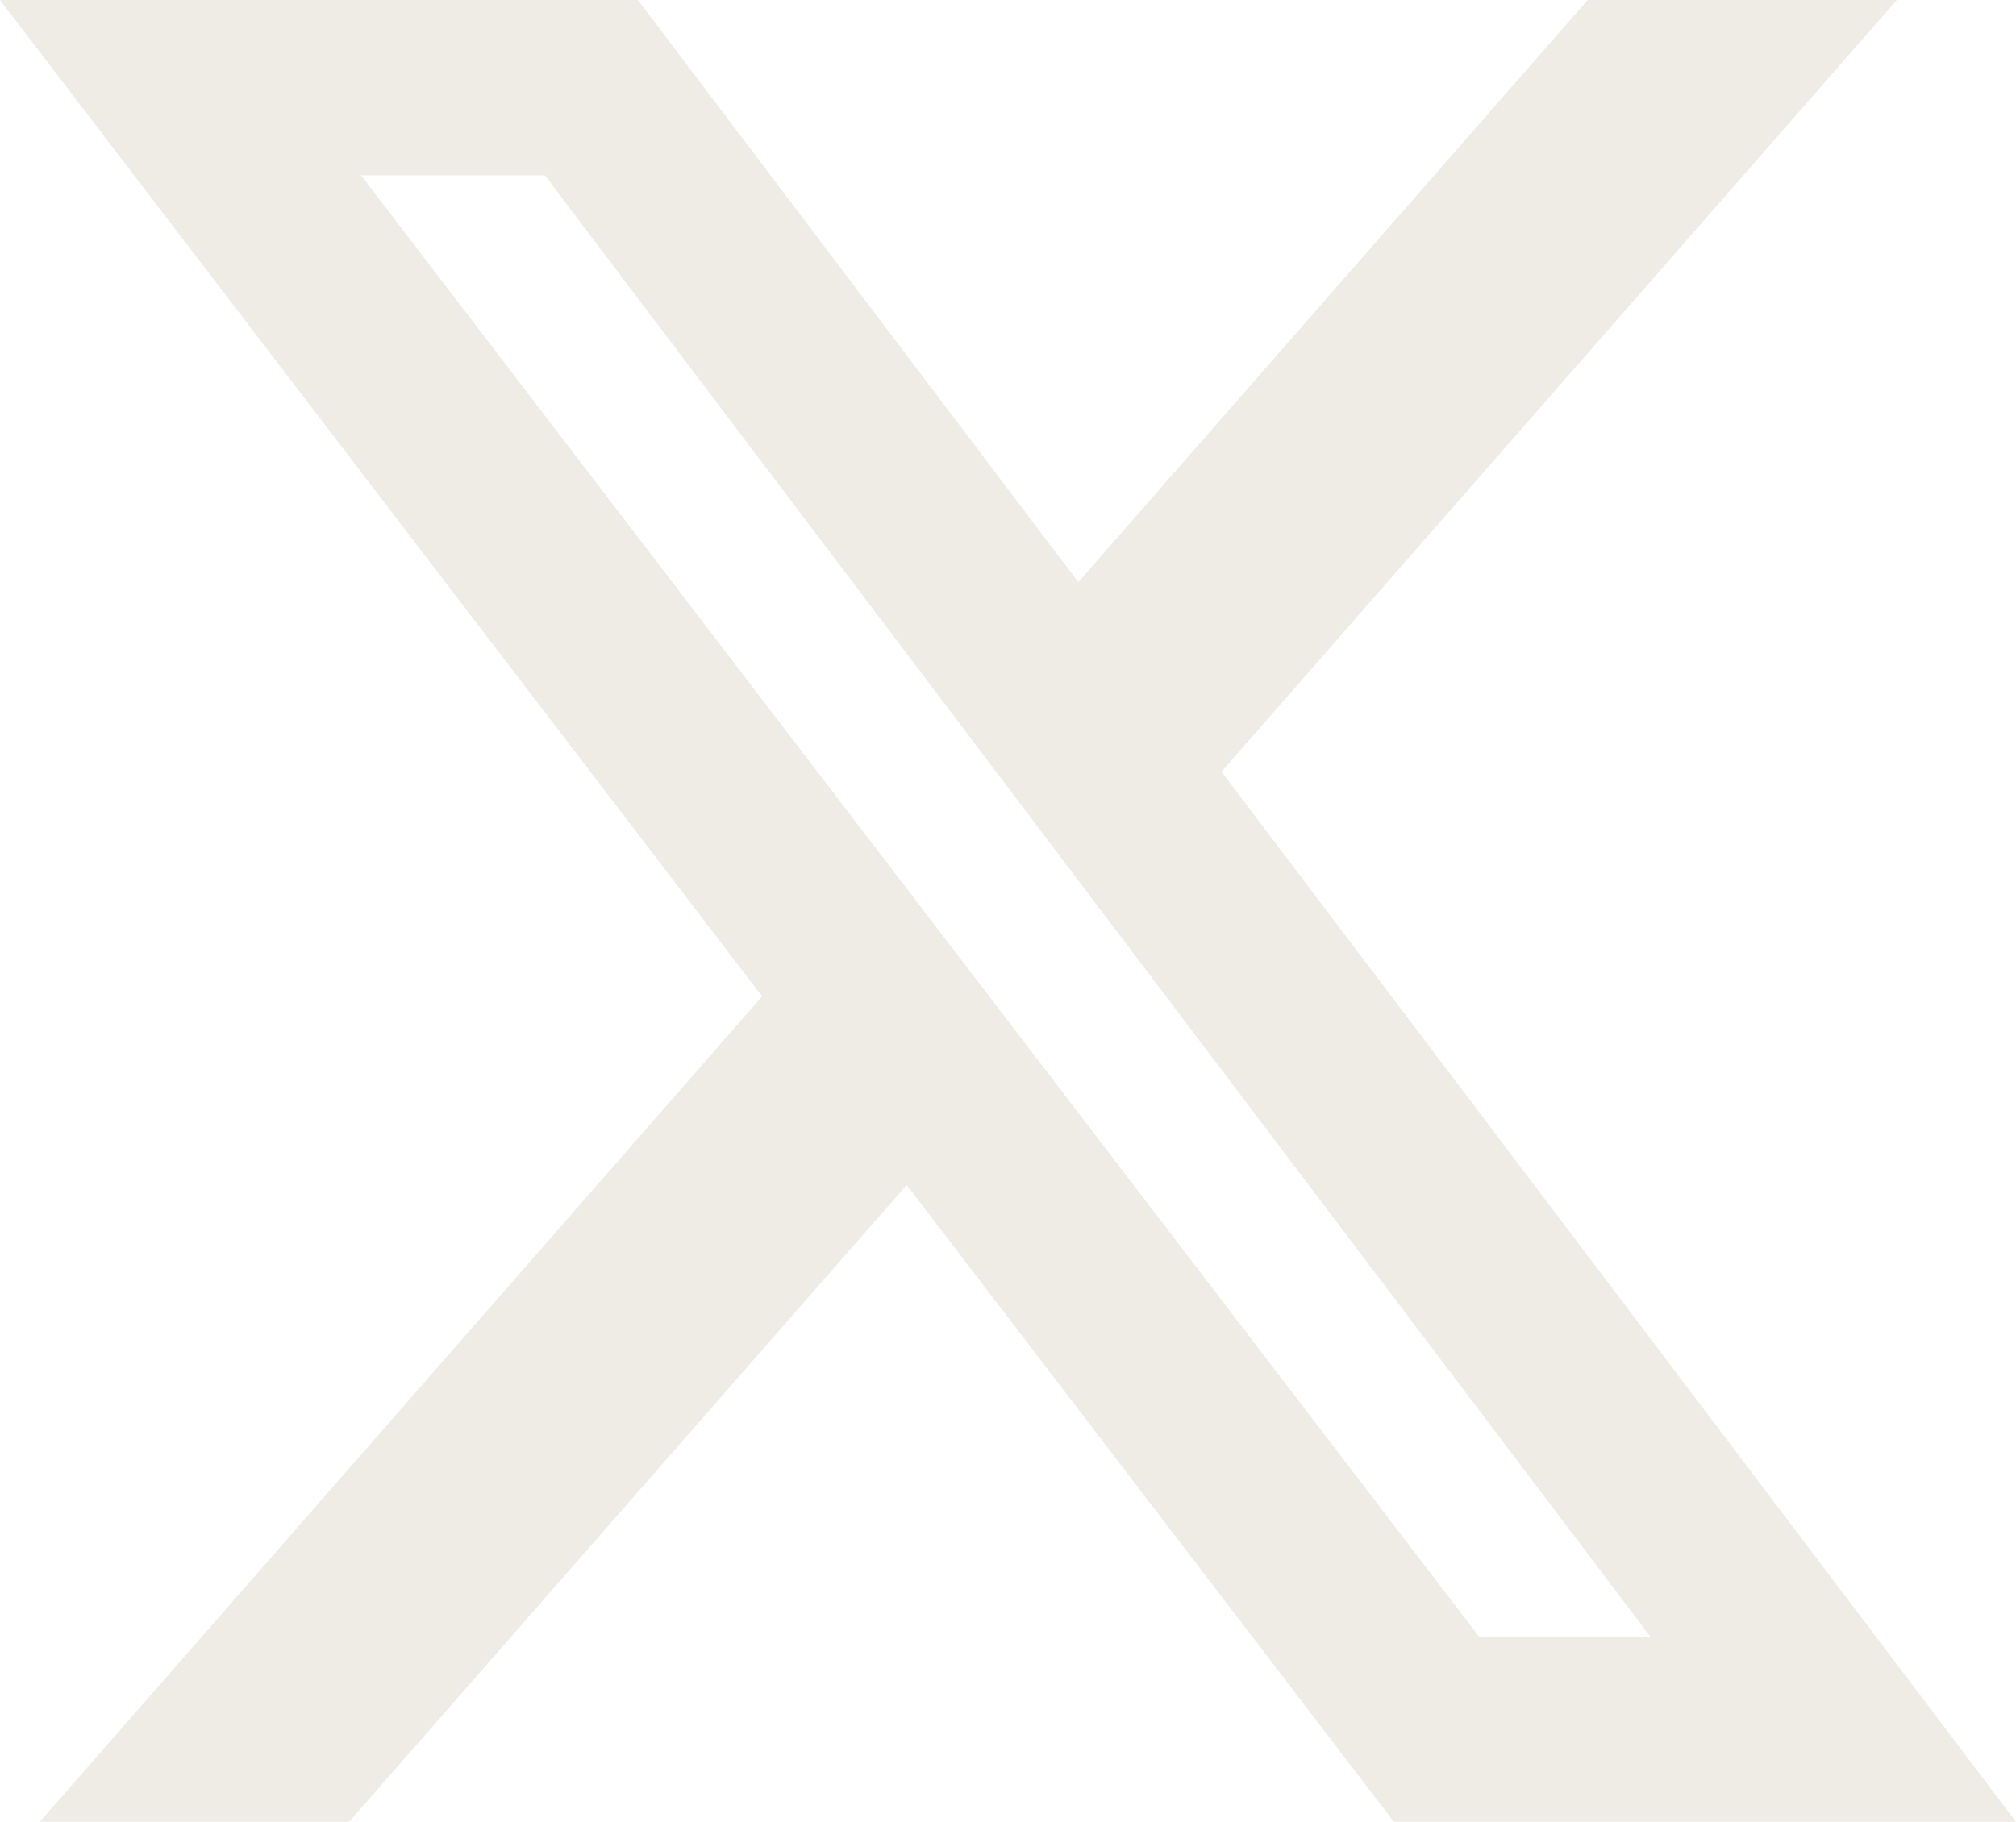
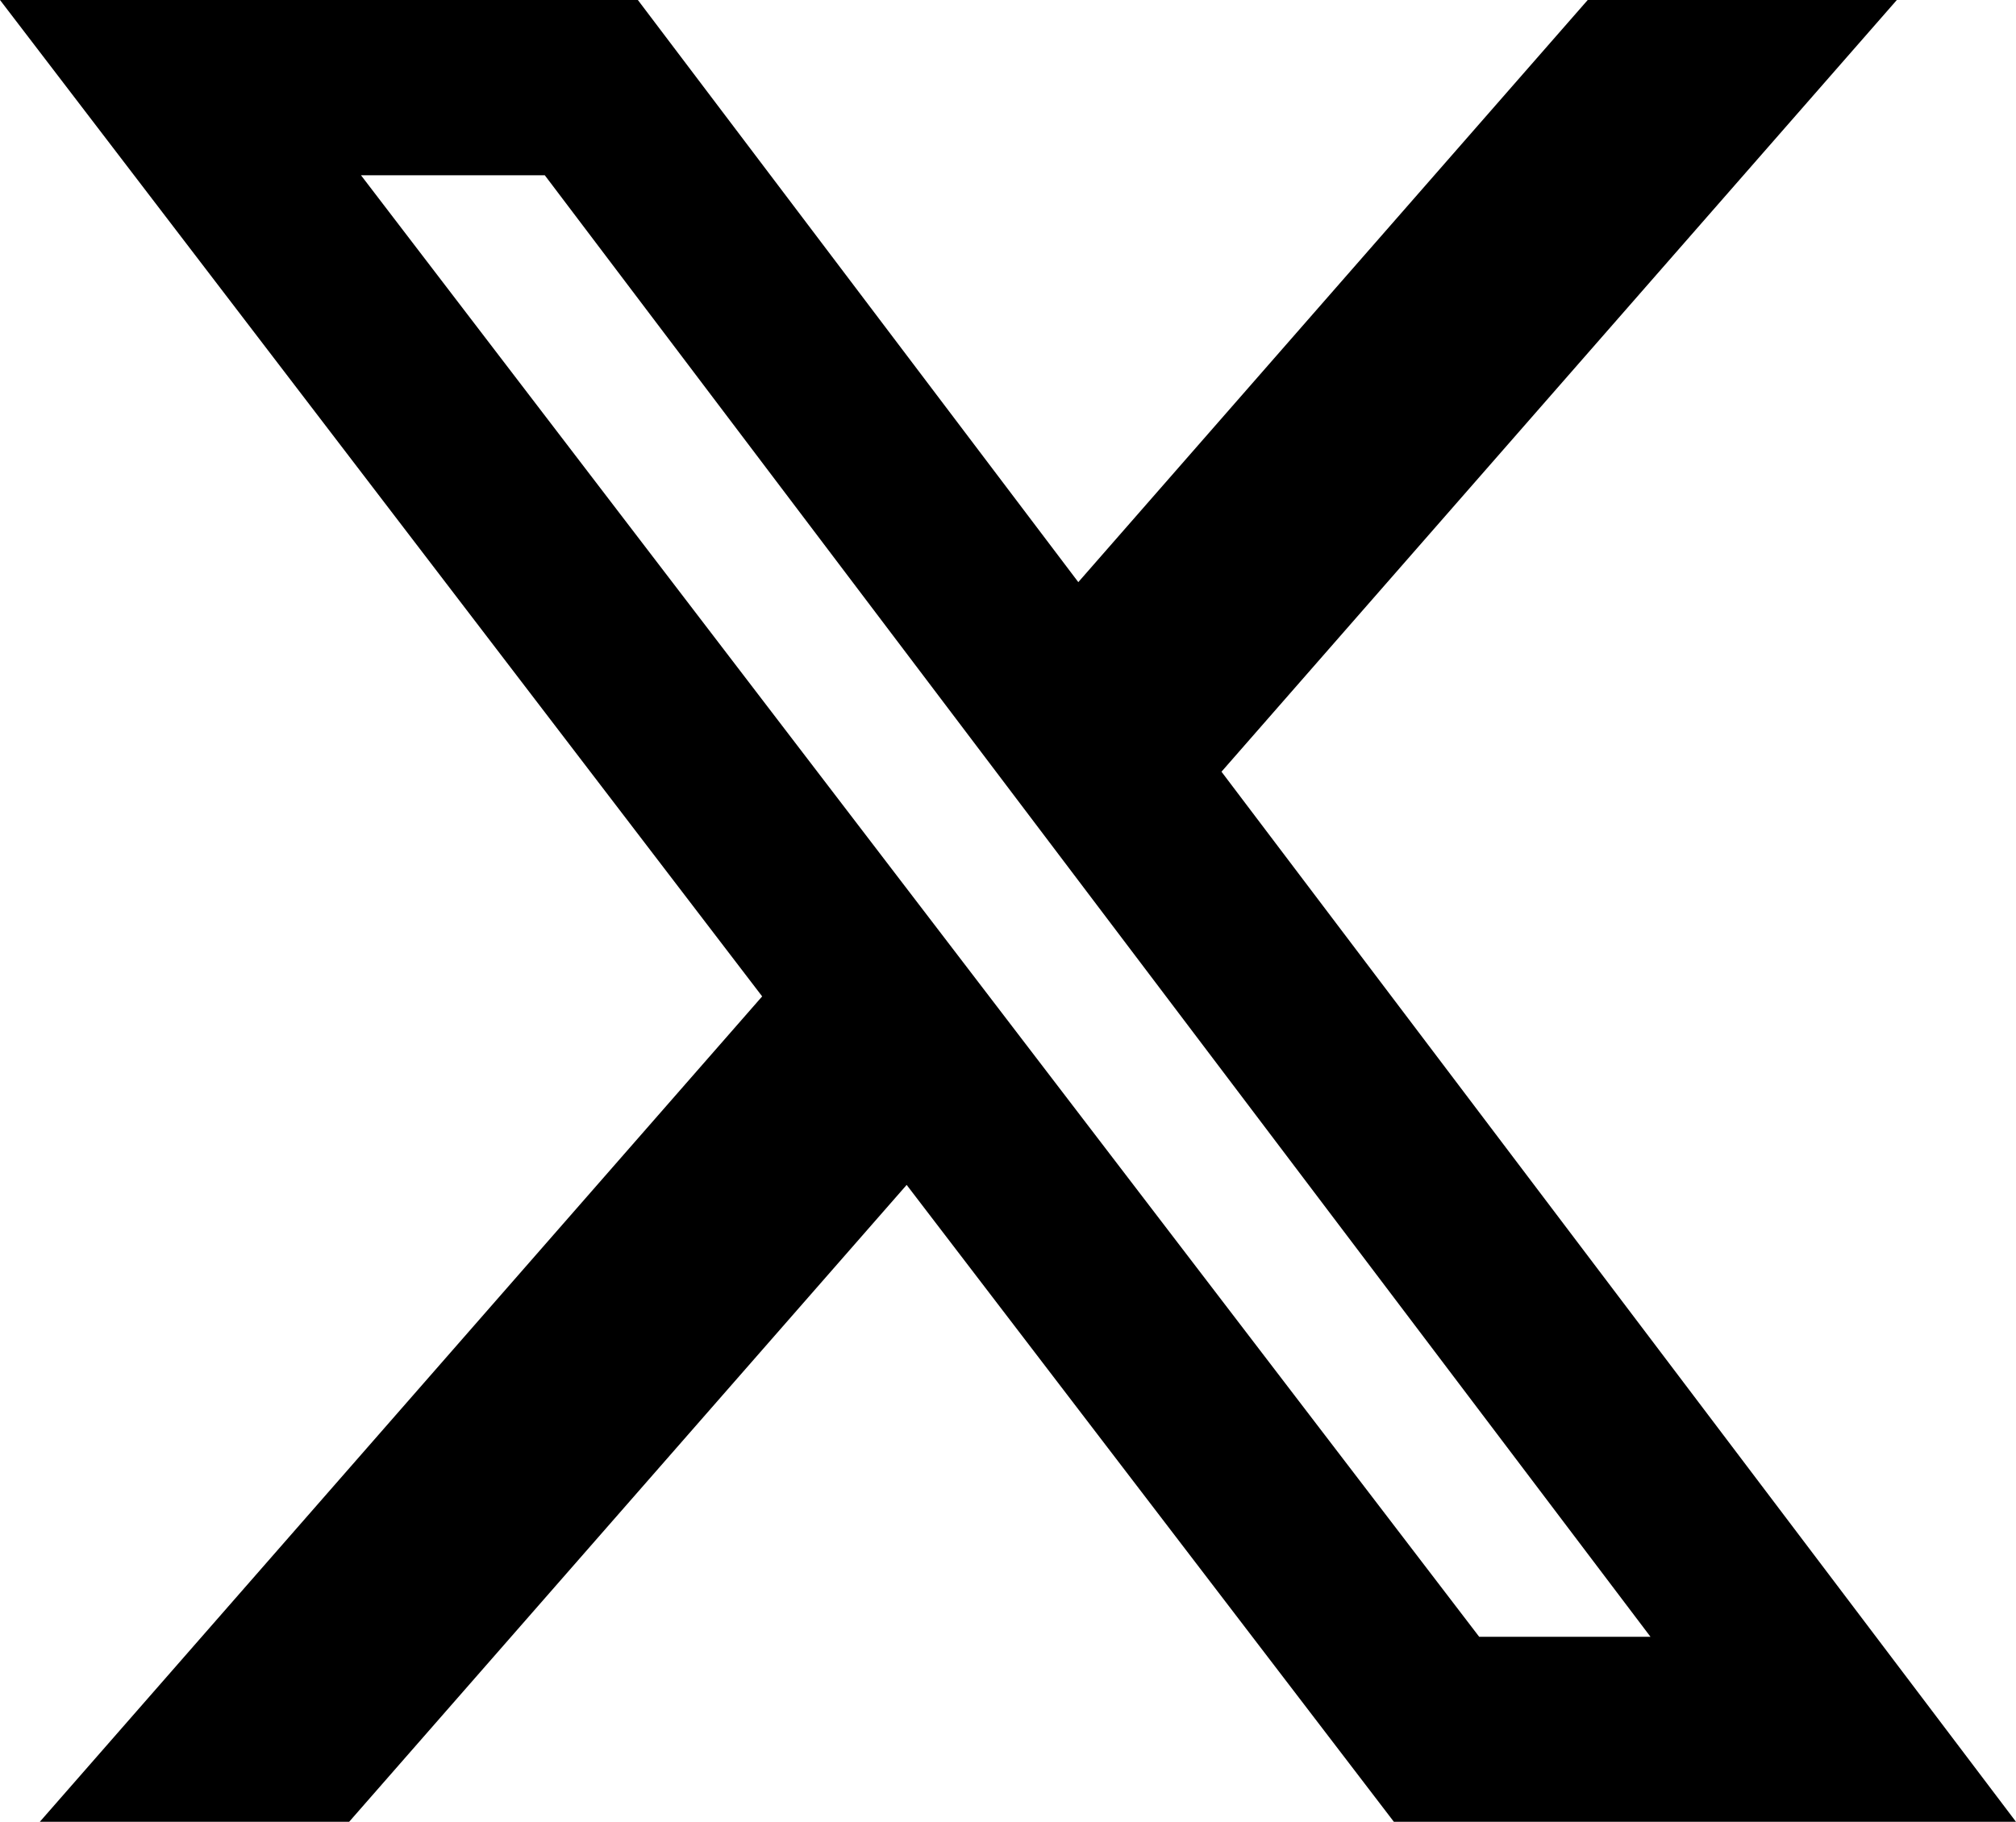
<svg xmlns="http://www.w3.org/2000/svg" shape-rendering="geometricPrecision" text-rendering="geometricPrecision" image-rendering="optimizeQuality" fill-rule="evenodd" clip-rule="evenodd" viewBox="0 0 512 462.799">
-   <path fill-rule="nonzero" d="M403.229 0h78.506L310.219 196.04 512 462.799H354.002L230.261 301.007 88.669 462.799h-78.56l183.455-209.683L0 0h161.999l111.856 147.88L403.229 0zm-27.556 415.805h43.505L138.363 44.527h-46.68l283.99 371.278z" fill="#EFECE6" />
+   <path fill-rule="nonzero" d="M403.229 0h78.506L310.219 196.04 512 462.799H354.002L230.261 301.007 88.669 462.799h-78.56l183.455-209.683L0 0h161.999l111.856 147.88L403.229 0zm-27.556 415.805h43.505L138.363 44.527h-46.68l283.99 371.278z" fill="currentColor" />
</svg>
